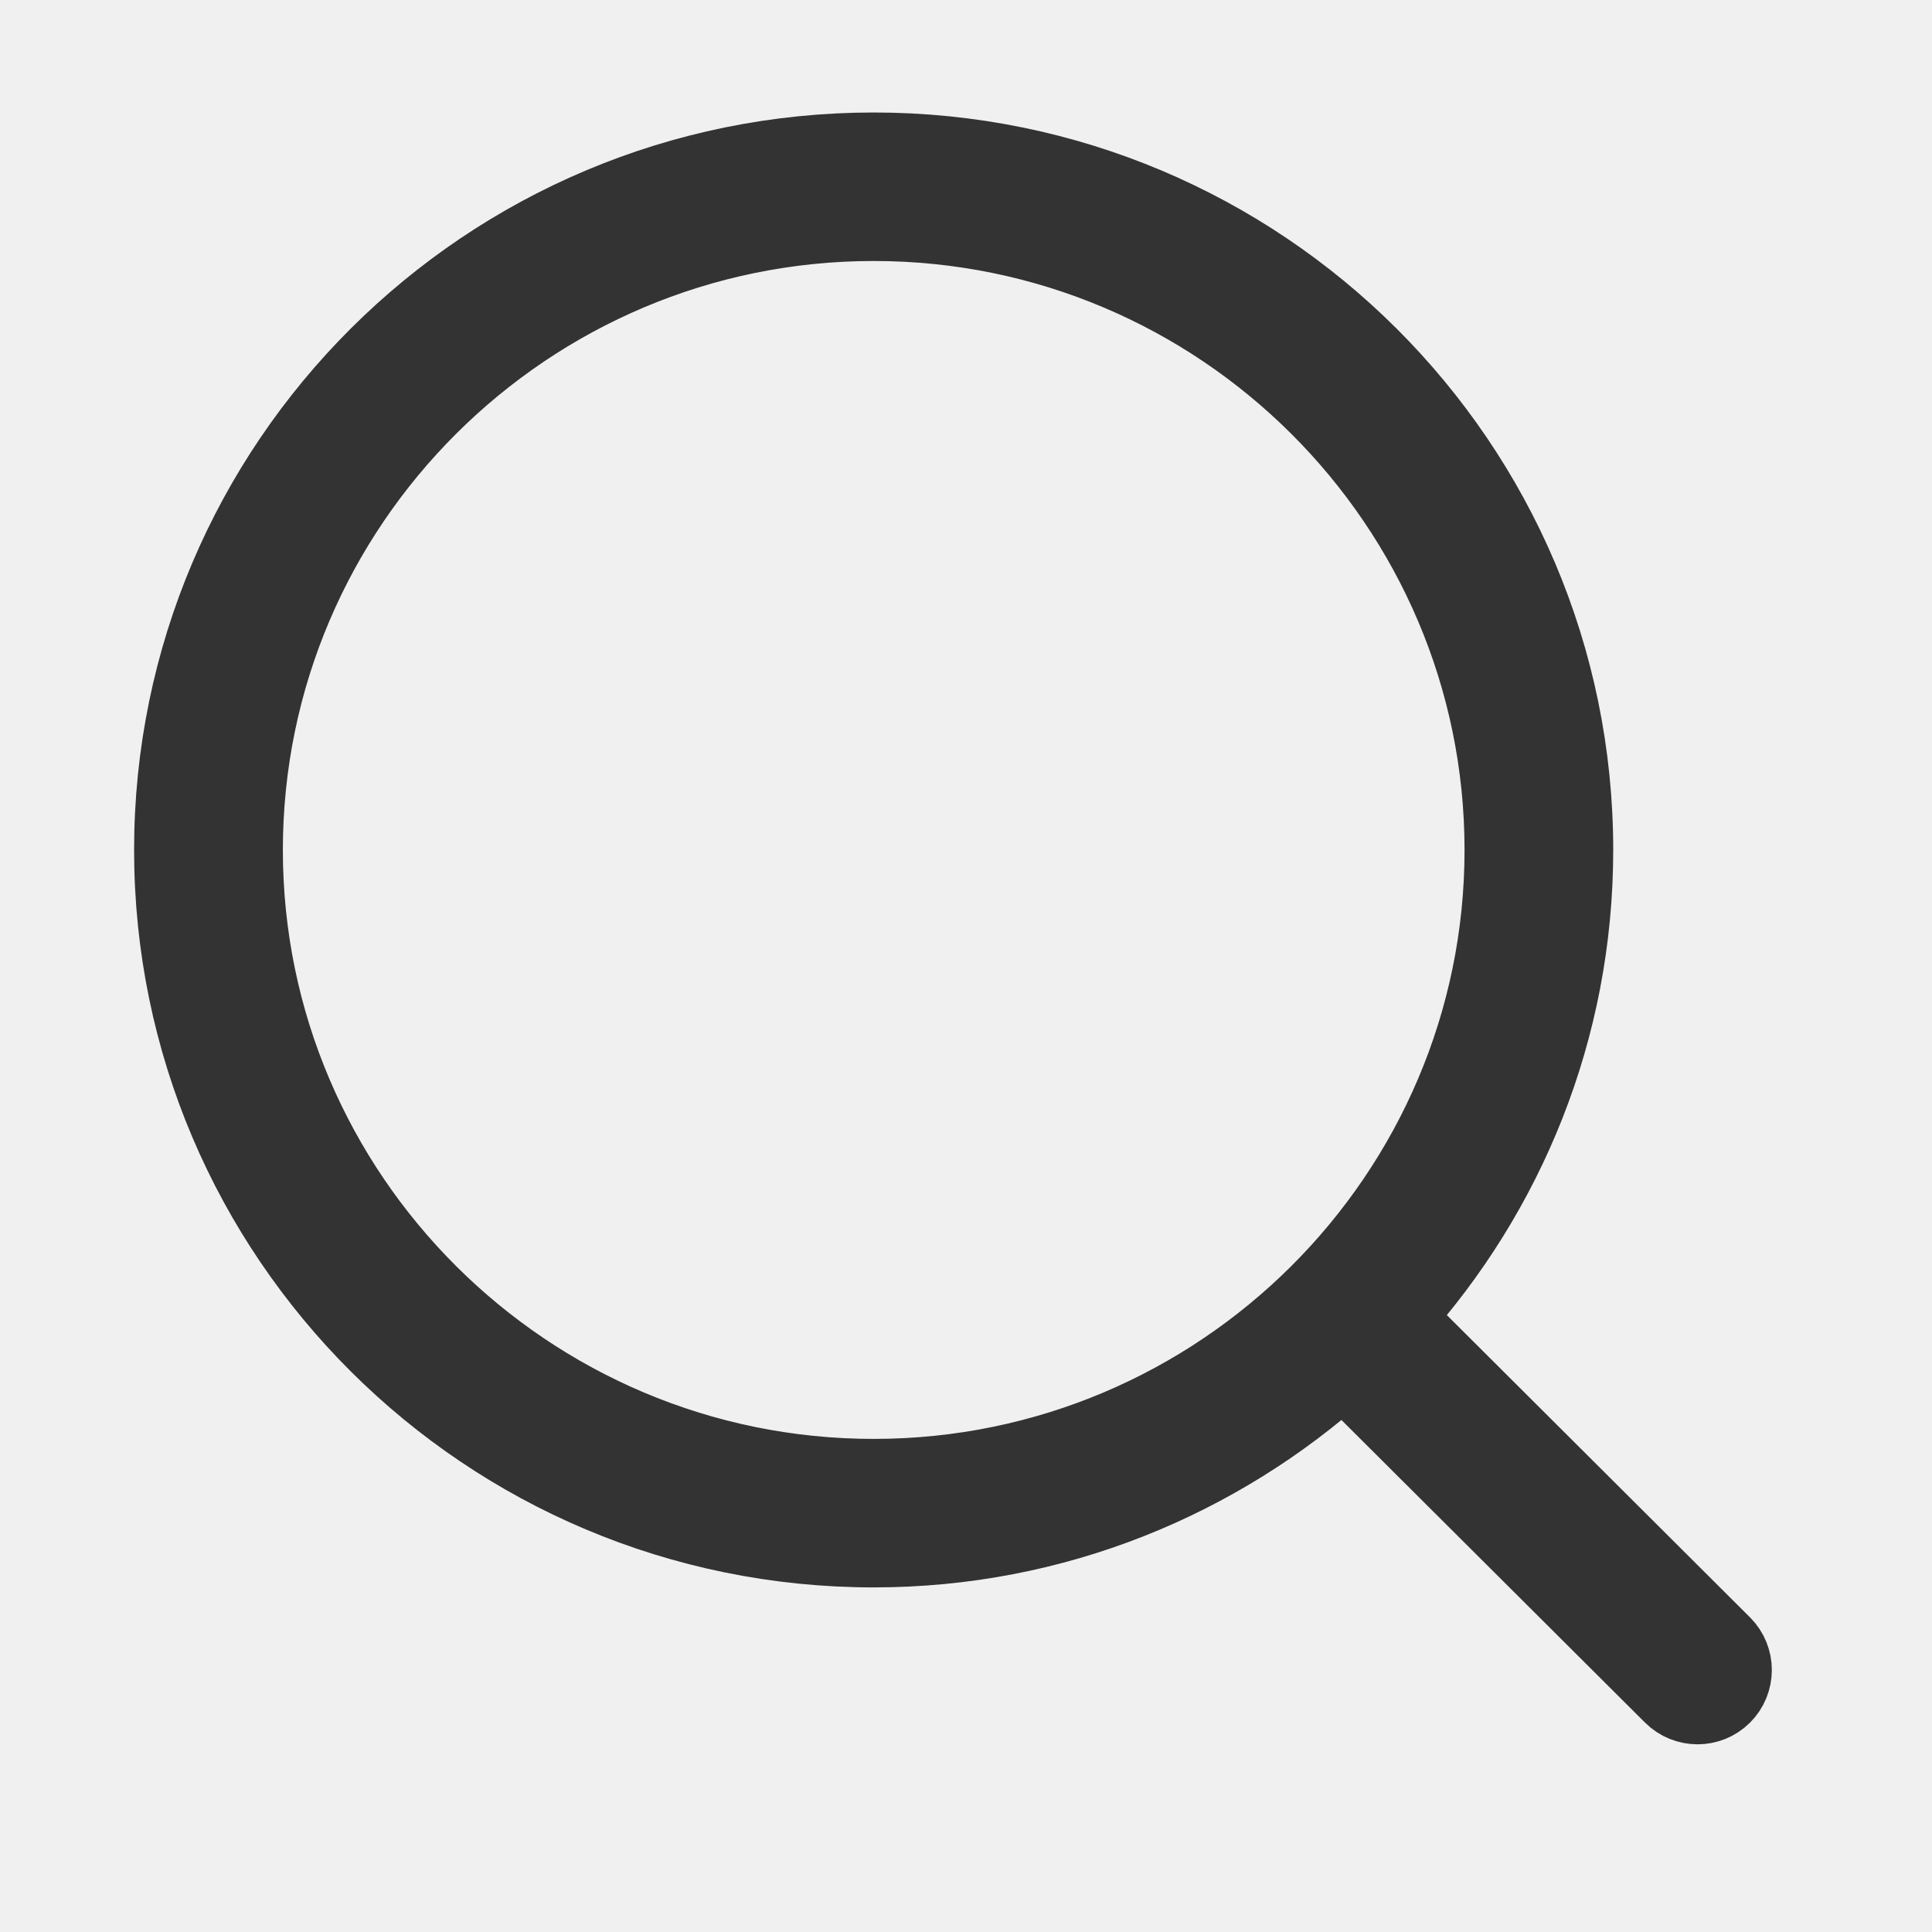
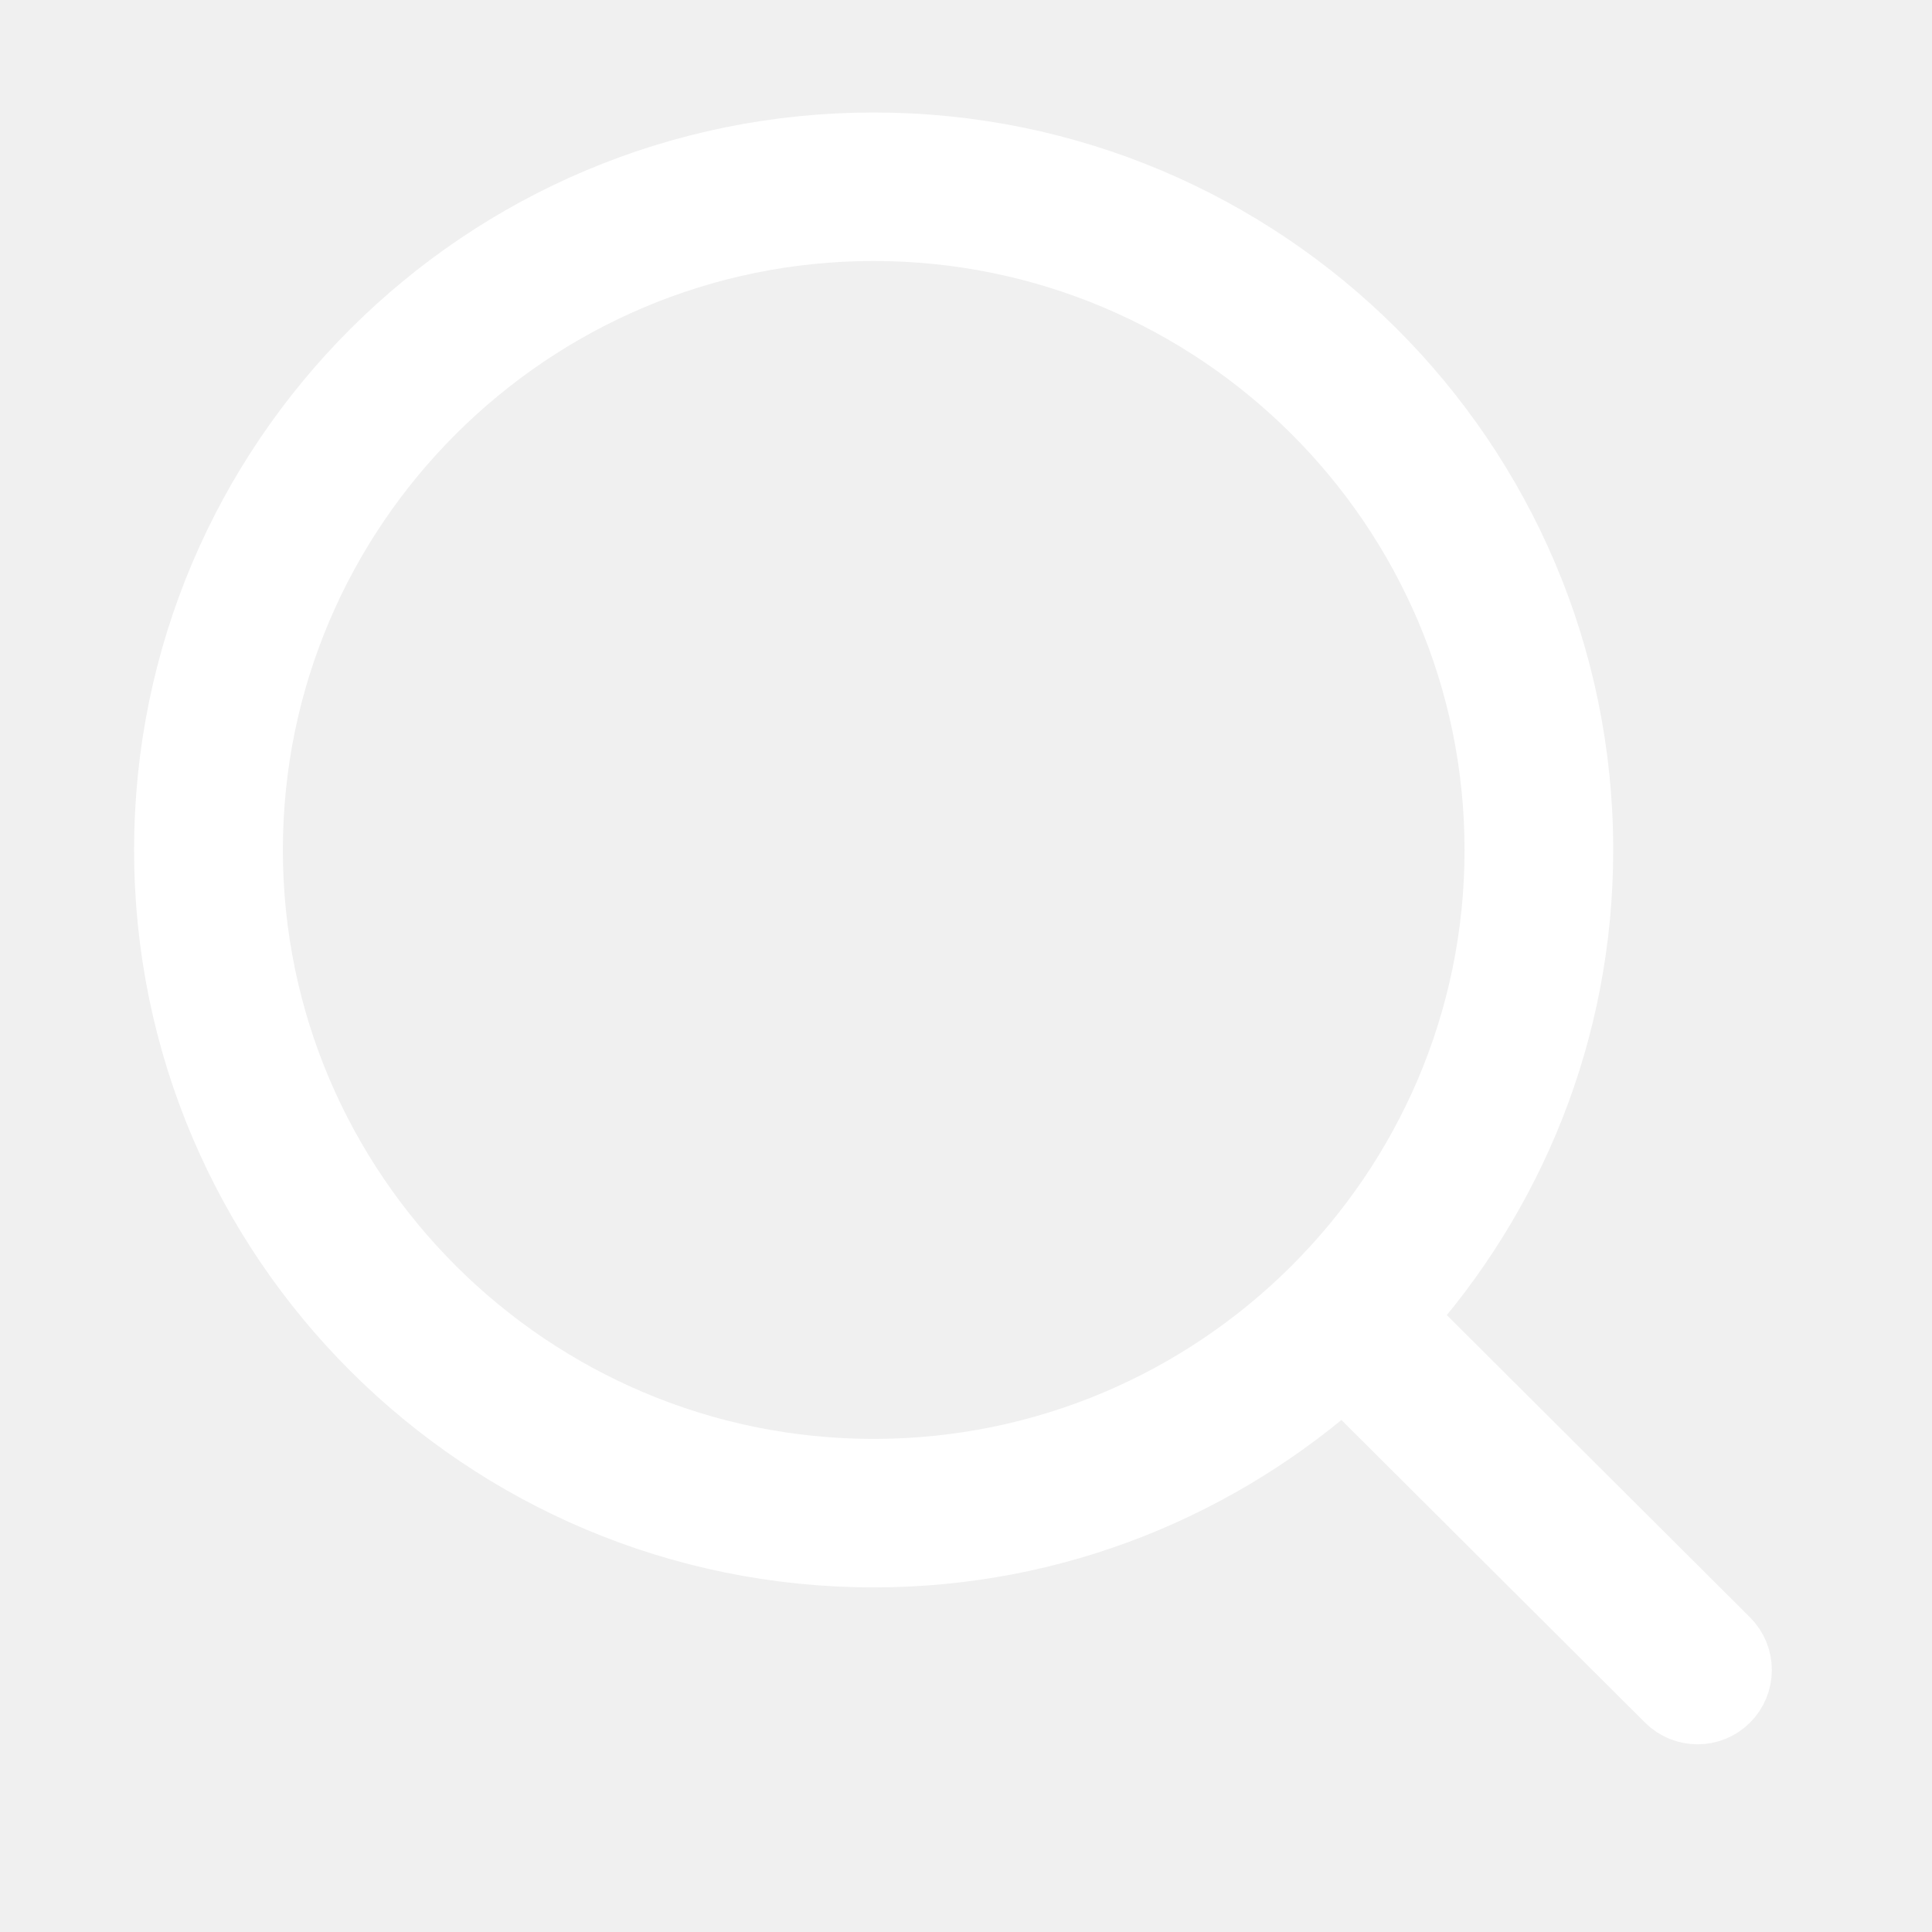
<svg xmlns="http://www.w3.org/2000/svg" width="22" height="22" viewBox="0 0 22 22" fill="none">
-   <path fill-rule="evenodd" clip-rule="evenodd" d="M19.626 19.315C19.791 19.151 19.792 18.884 19.627 18.719L15.895 14.998C17.166 13.585 17.944 11.726 17.944 9.679C17.944 5.278 14.363 1.707 9.949 1.707C5.534 1.707 1.953 5.278 1.953 9.679C1.953 14.08 5.534 17.65 9.949 17.65C12.011 17.65 13.879 16.865 15.297 15.59L19.033 19.314C19.197 19.477 19.462 19.478 19.626 19.315ZM2.795 9.679C2.795 5.747 6.006 2.546 9.949 2.546C13.892 2.546 17.103 5.747 17.103 9.679C17.103 13.61 13.892 16.811 9.949 16.811C6.006 16.811 2.795 13.61 2.795 9.679Z" fill="#333333" stroke="#333333" stroke-width="0.852" stroke-linecap="round" stroke-linejoin="round" />
+   <path fill-rule="evenodd" clip-rule="evenodd" d="M19.626 19.315C19.791 19.151 19.792 18.884 19.627 18.719L15.895 14.998C17.166 13.585 17.944 11.726 17.944 9.679C17.944 5.278 14.363 1.707 9.949 1.707C5.534 1.707 1.953 5.278 1.953 9.679C1.953 14.08 5.534 17.65 9.949 17.65C12.011 17.65 13.879 16.865 15.297 15.59L19.033 19.314C19.197 19.477 19.462 19.478 19.626 19.315ZM2.795 9.679C2.795 5.747 6.006 2.546 9.949 2.546C13.892 2.546 17.103 5.747 17.103 9.679C17.103 13.61 13.892 16.811 9.949 16.811C6.006 16.811 2.795 13.61 2.795 9.679Z" fill="#fff" stroke="#fff" stroke-width="0.852" stroke-linecap="round" stroke-linejoin="round" />
</svg>
